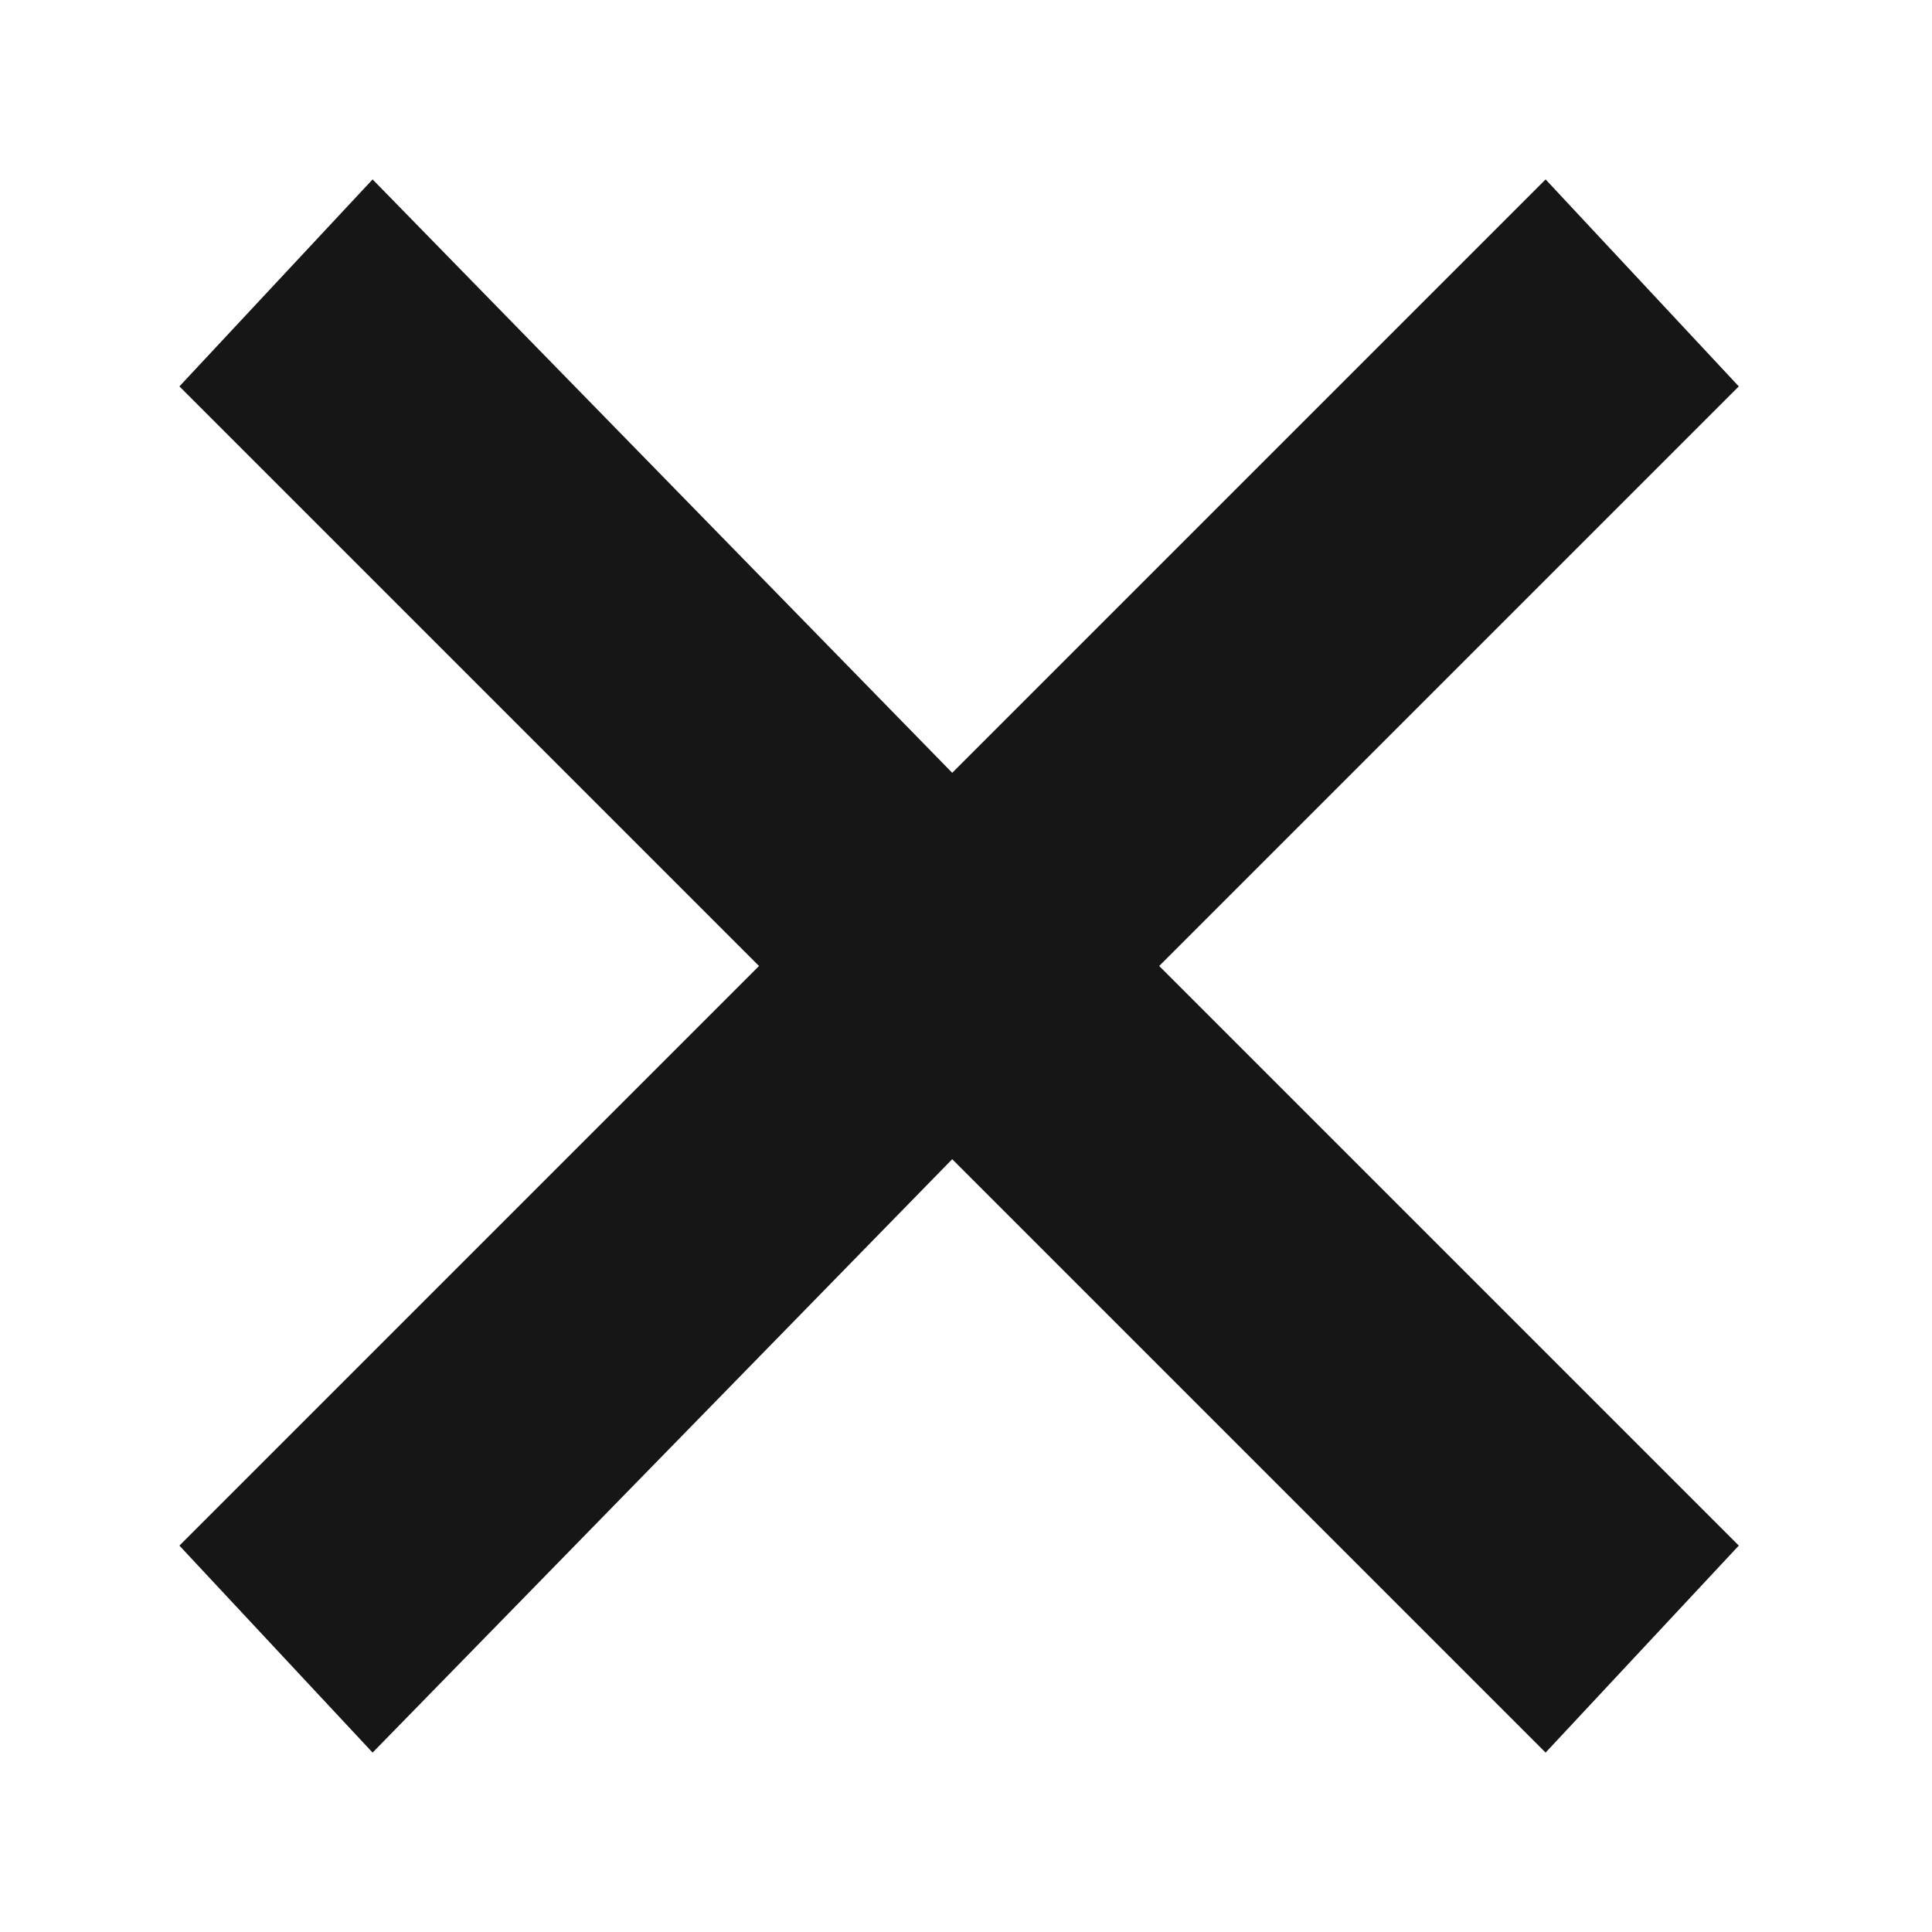
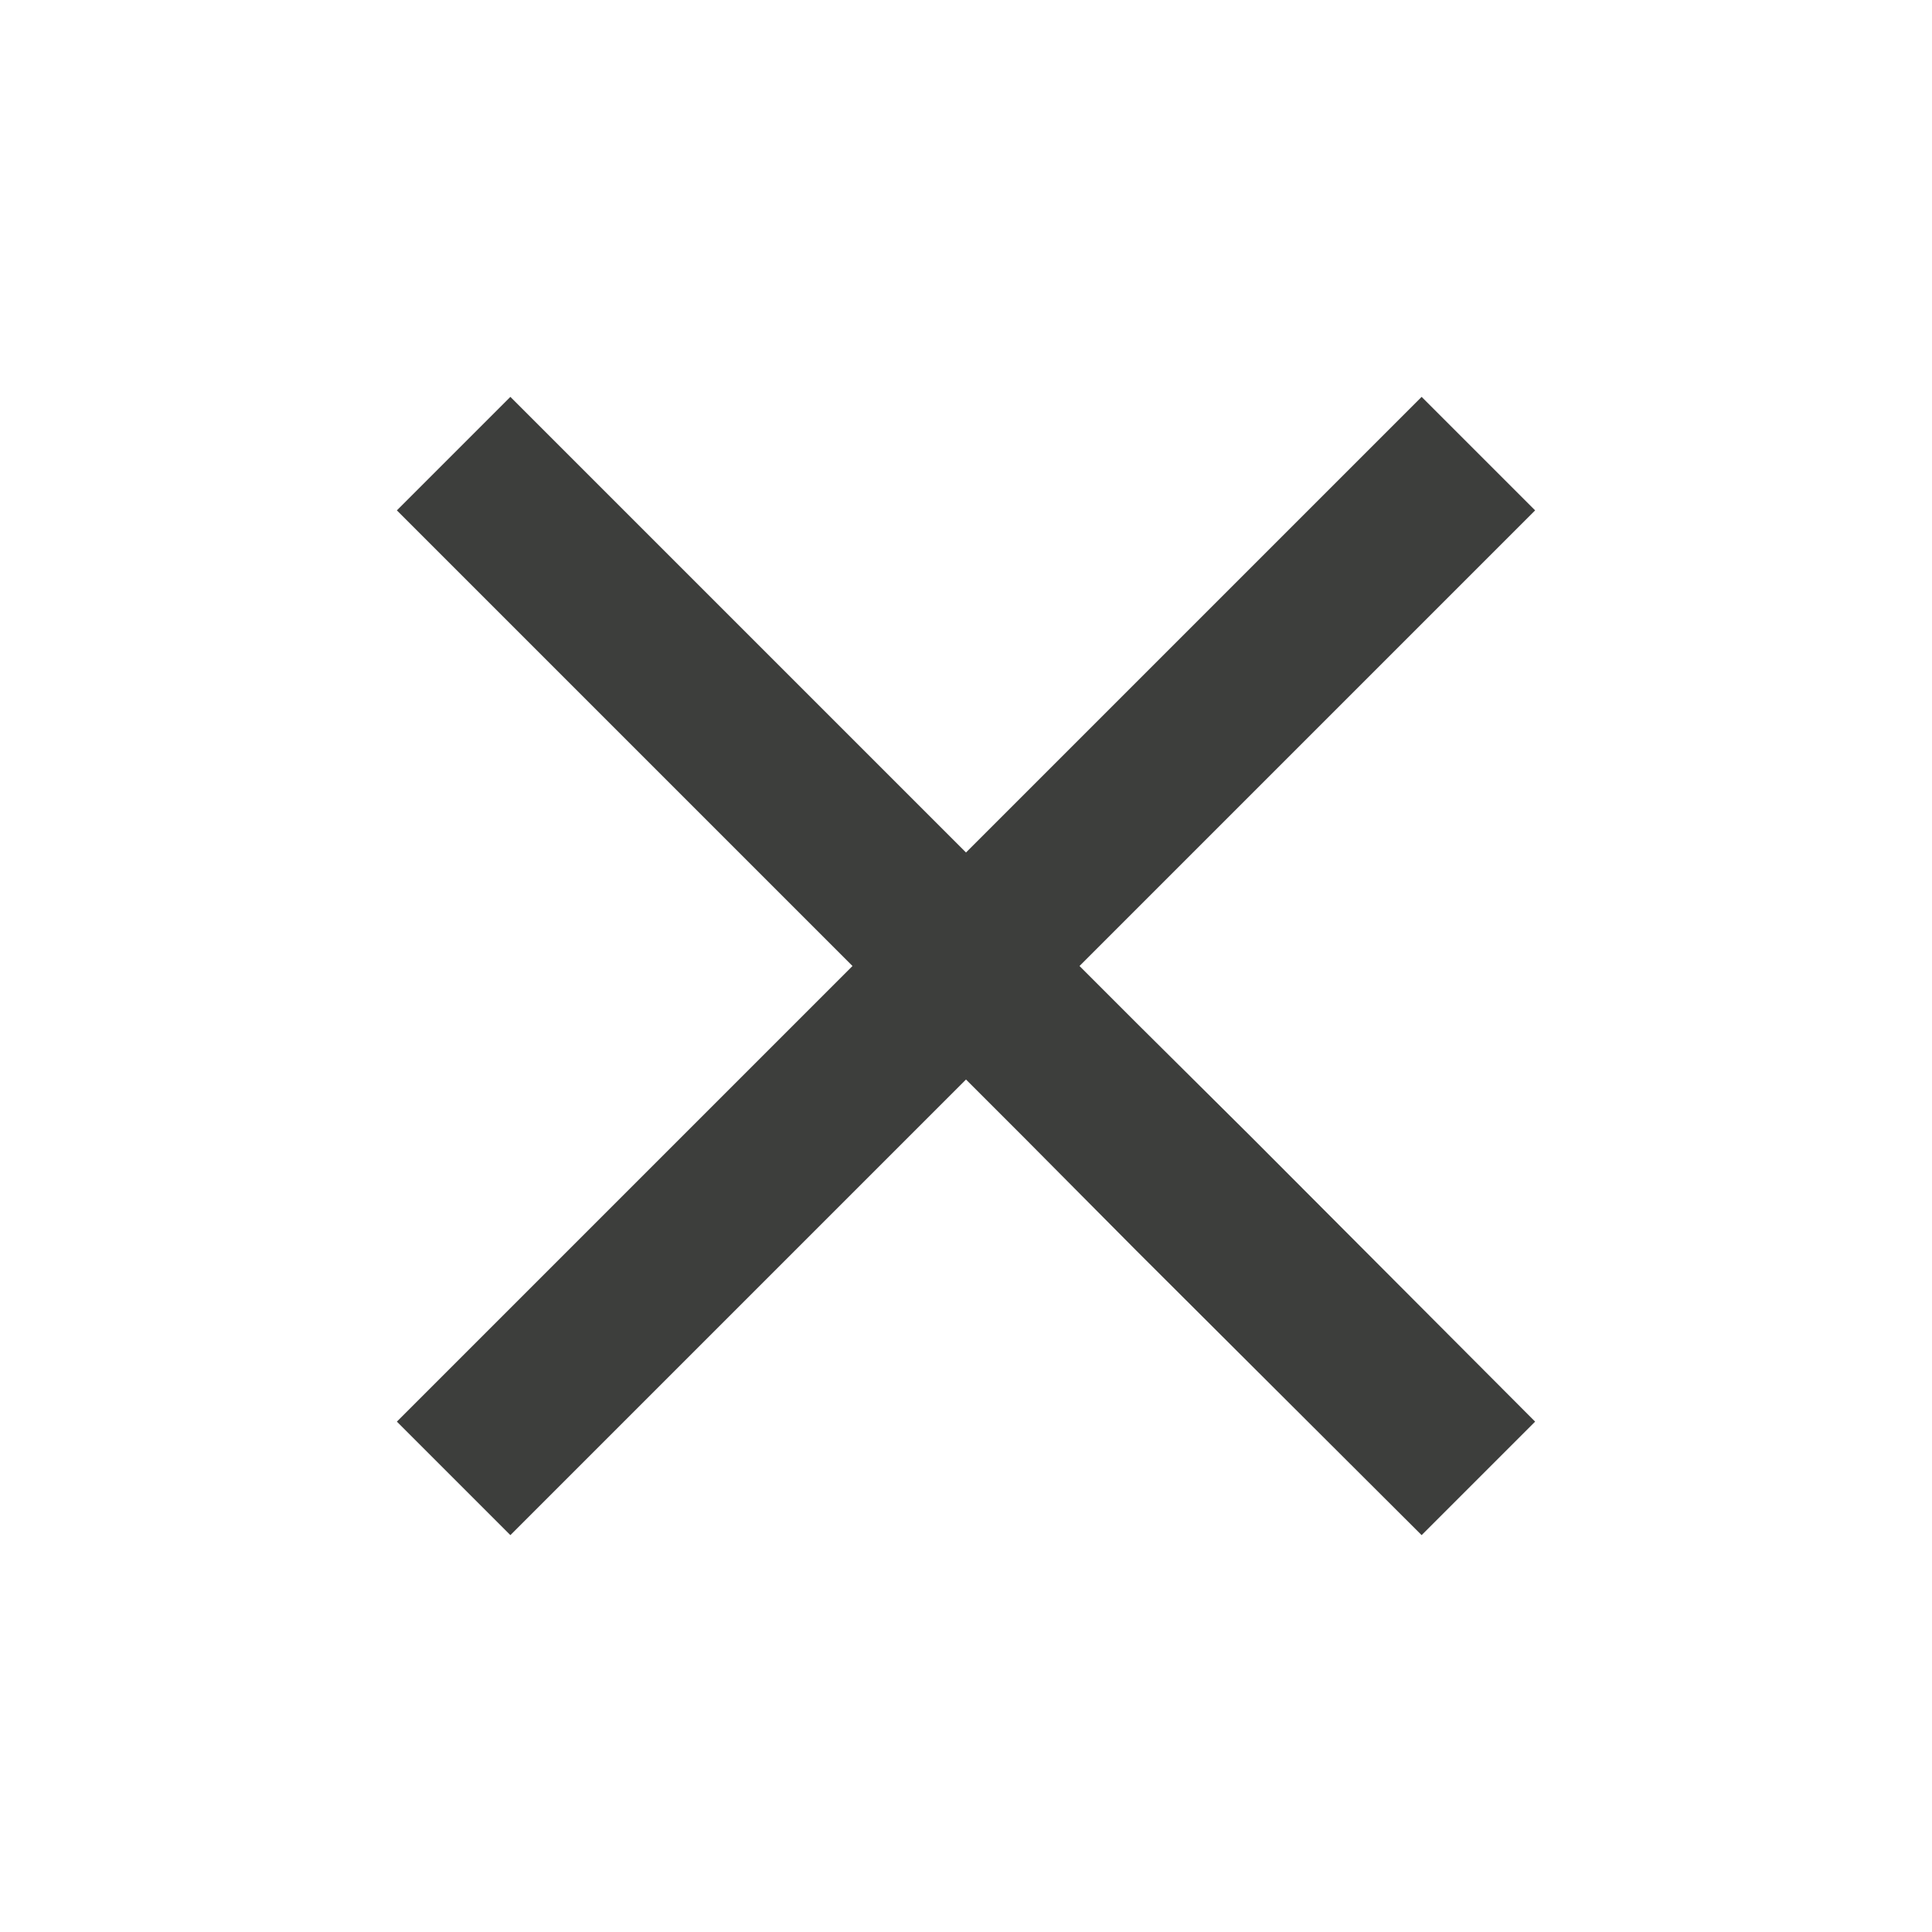
- <svg xmlns="http://www.w3.org/2000/svg" version="1.2" viewBox="0 0 14 14" width="24" height="24" fill="#161616">
-   <style />
-   <path d="m11.2 1.3l-4.3 4.3-4.2-4.3-1.4 1.5 4.2 4.2-4.2 4.2 1.4 1.5 4.2-4.3 4.3 4.3 1.4-1.5-4.2-4.2 4.2-4.2z" />
+ <svg xmlns="http://www.w3.org/2000/svg" width="24" height="24" fill="#71cbb3" viewBox="0 0 24 24" transform="" id="injected-svg" version="1.1">
+   <defs id="defs1" />
+   <path d="m7.76 14.83-2.83 2.83 1.41 1.41 2.83-2.83 2.12-2.12.71-.71.71.71 1.41 1.42 3.54 3.53 1.41-1.41-3.53-3.54-1.42-1.41-.71-.71 5.66-5.66-1.41-1.41L12 10.59 6.34 4.93 4.93 6.34 10.59 12l-.71.71z" id="path1" style="fill:#3d3e3c;fill-opacity:1" />
</svg>
